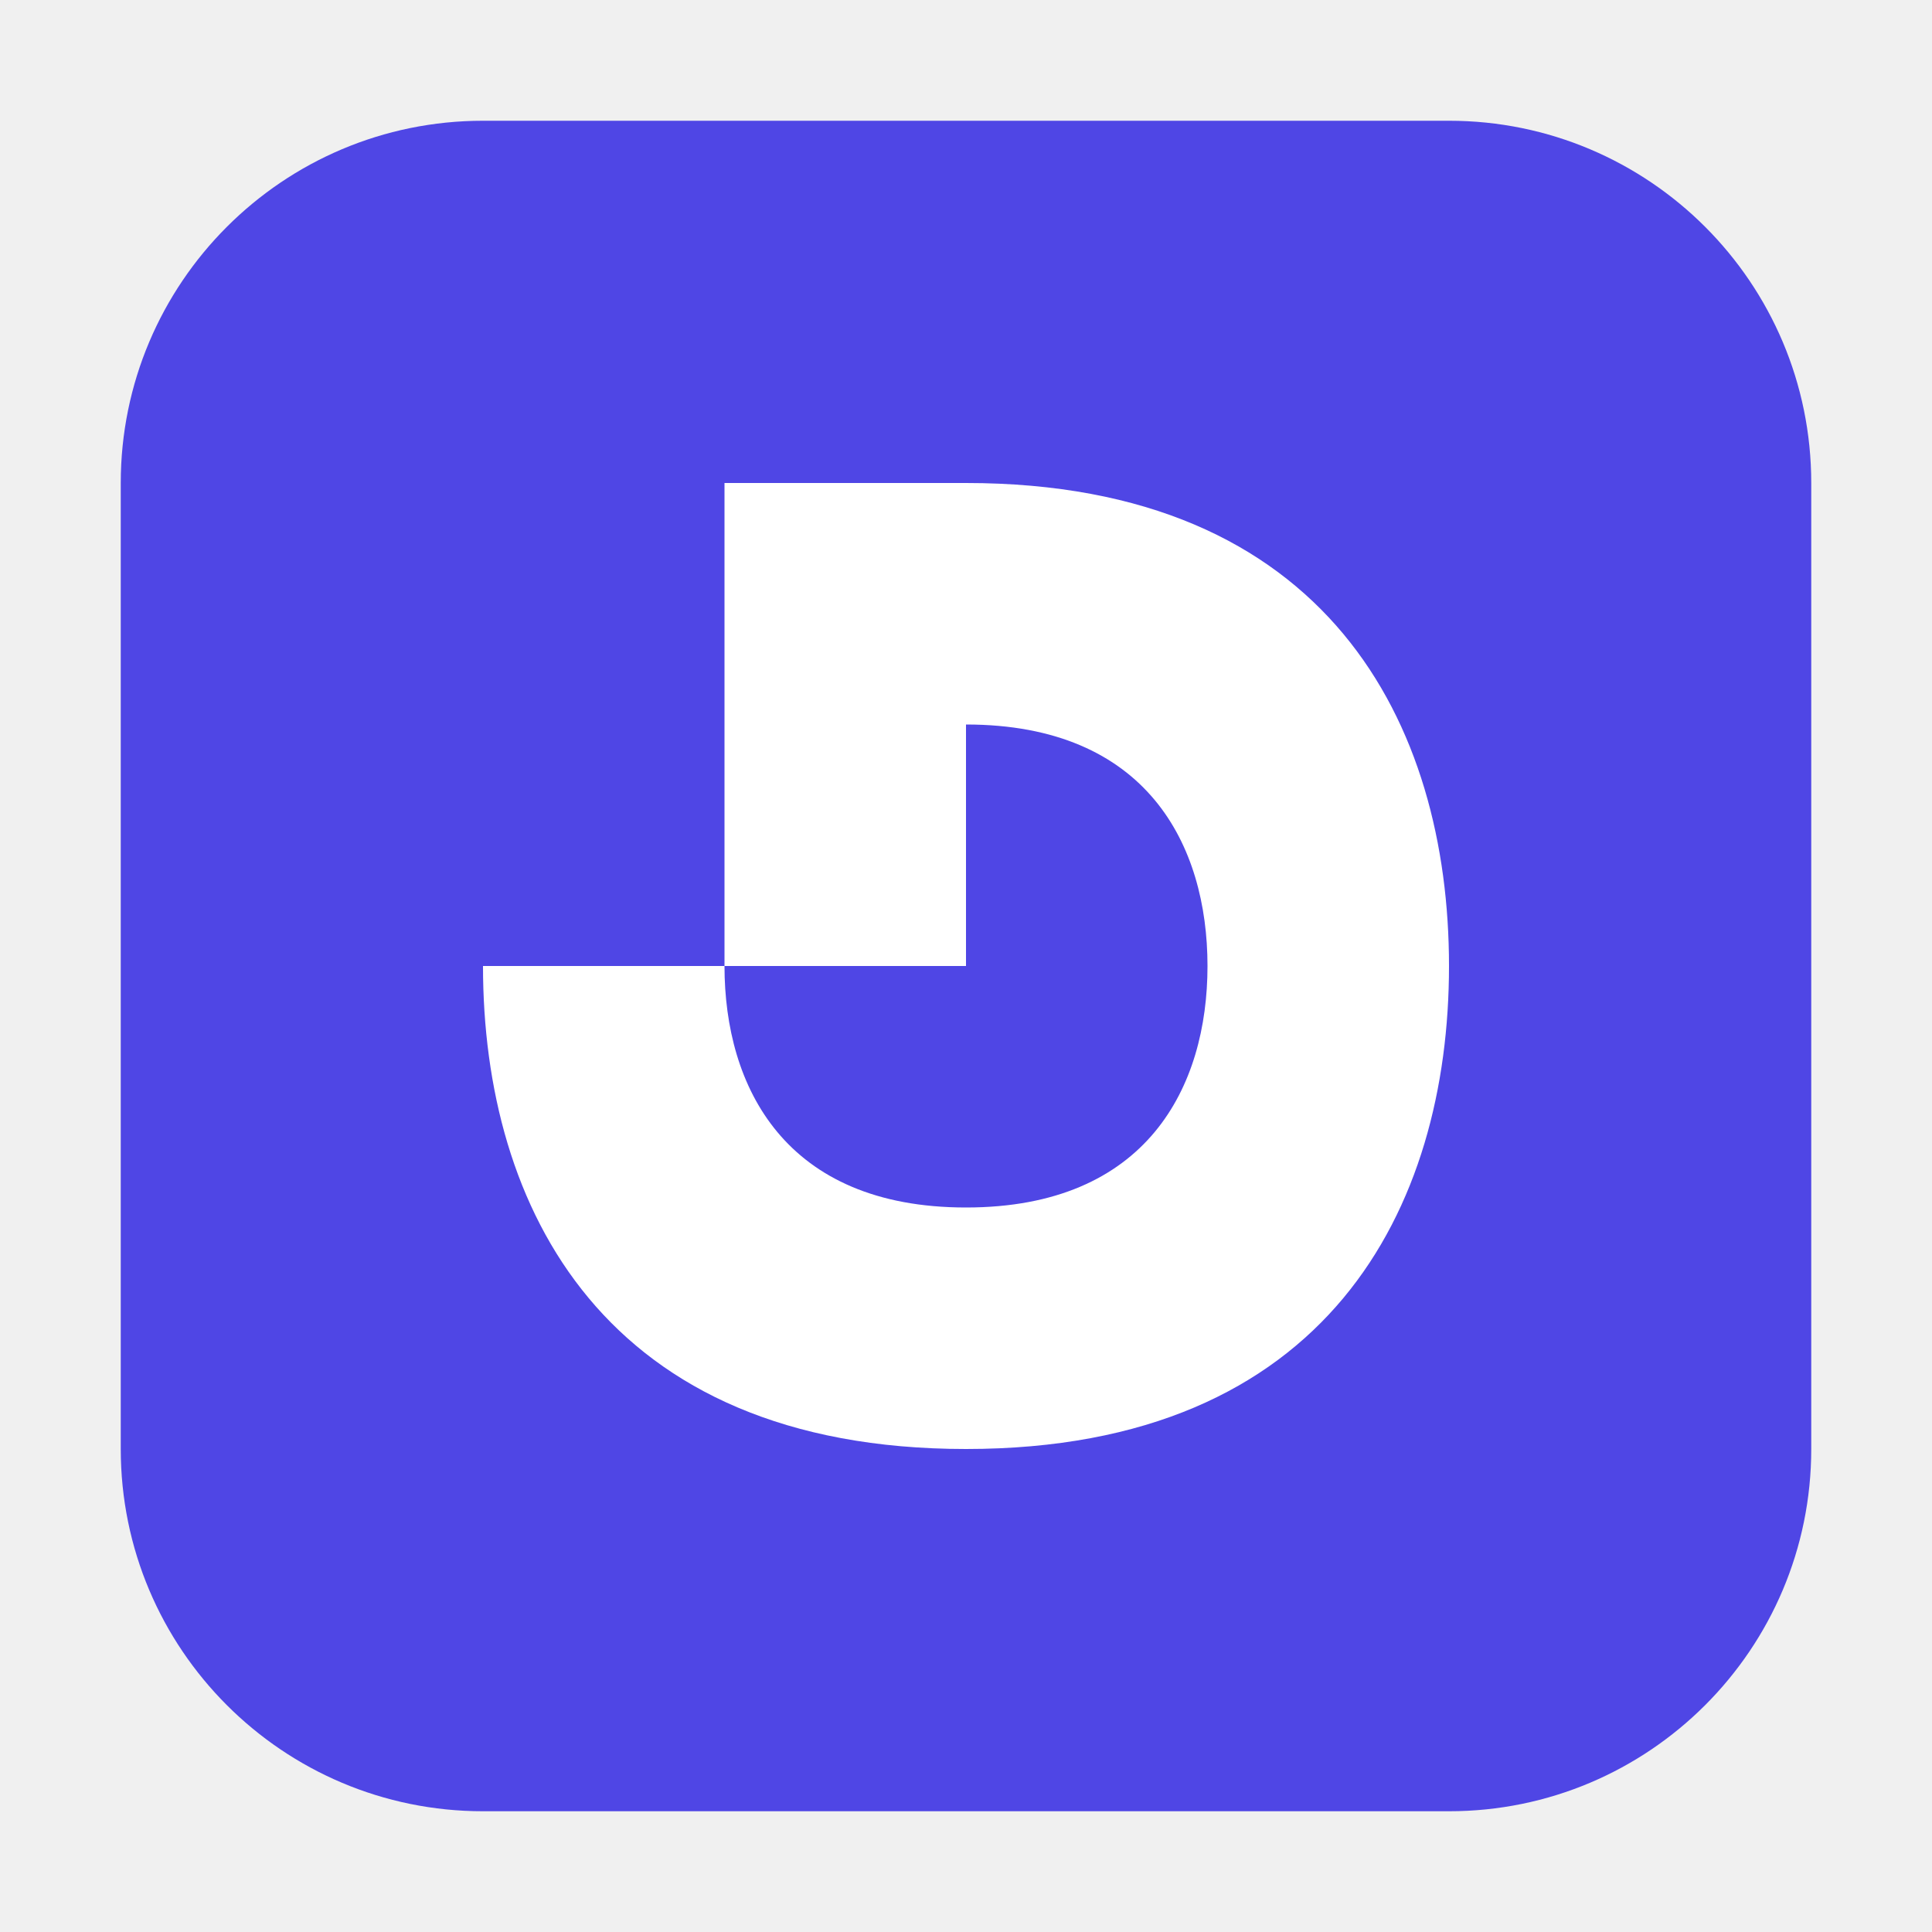
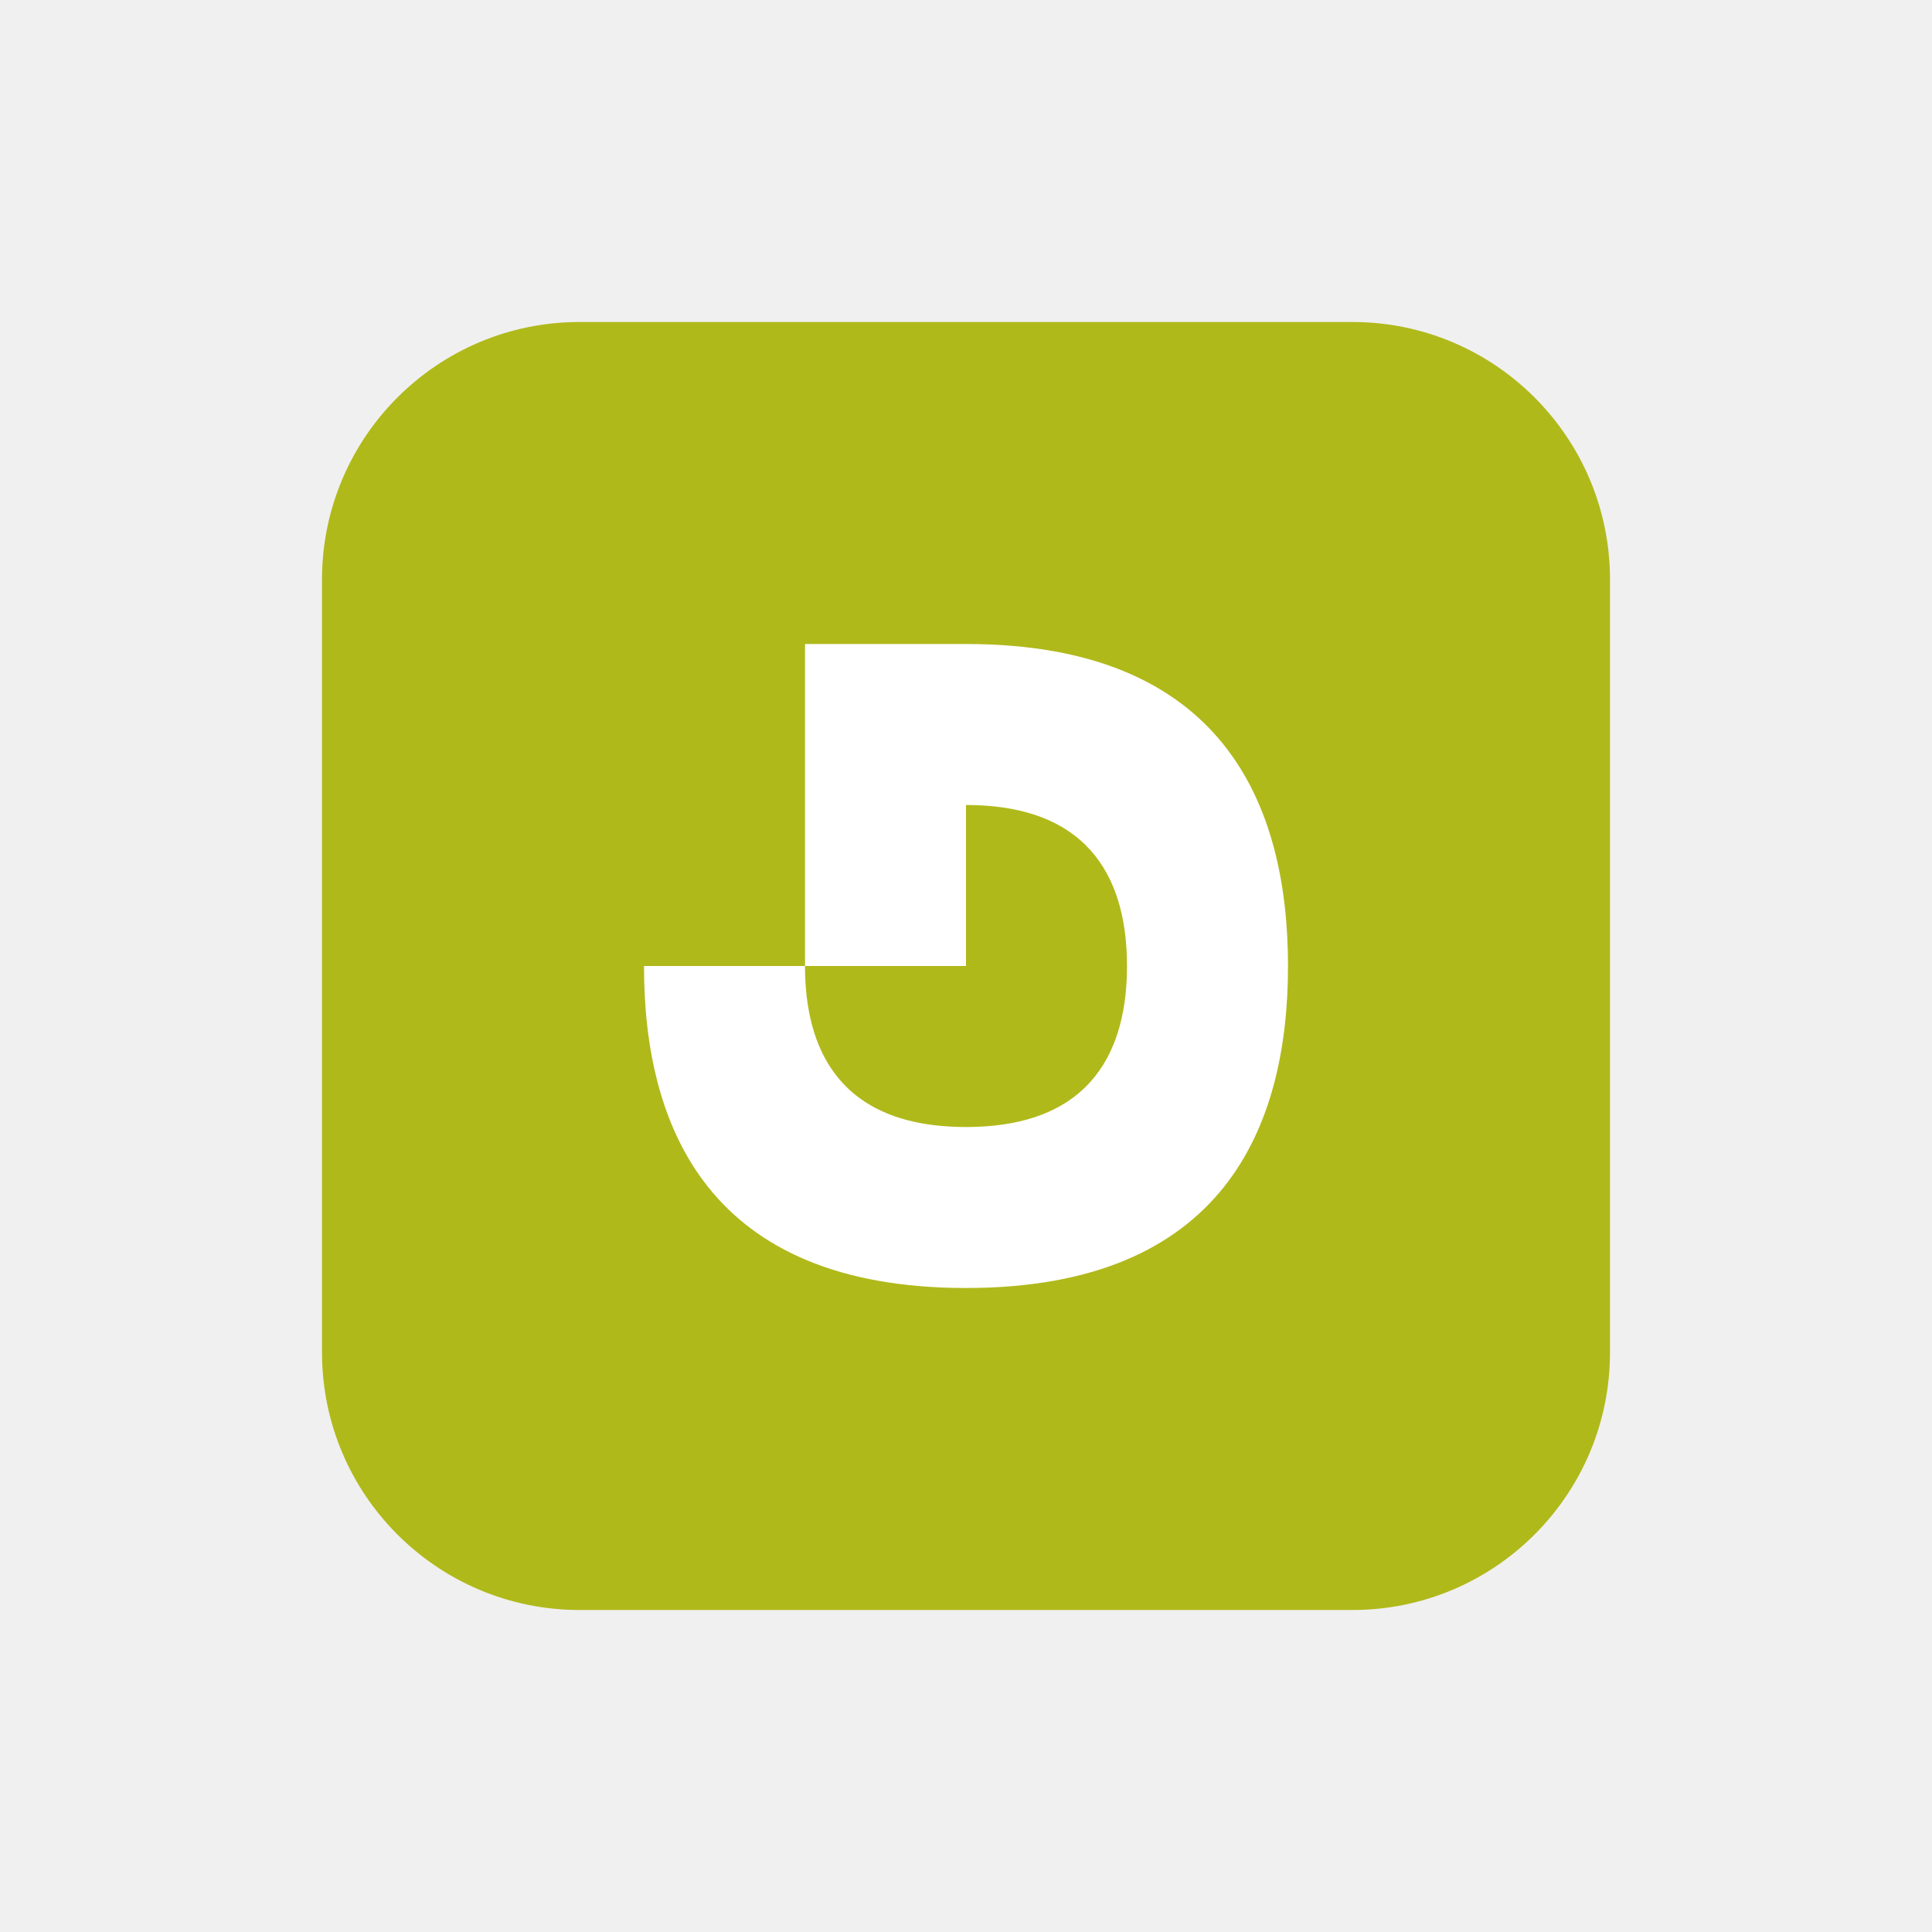
- <svg xmlns="http://www.w3.org/2000/svg" viewBox="0 0 64 64" width="64" height="64">
-   <rect x="4" y="4" width="56" height="56" rx="12" fill="#4f46e5" />
-   <path d="M32 16 C44 16, 48 24, 48 32 C48 40, 44 48, 32 48 C20 48, 16 40, 16 32 L24 32 C24 36, 26 40, 32 40 C38 40, 40 36, 40 32 C40 28, 38 24, 32 24 L32 32 L24 32 L24 16 L32 16 Z" fill="white" />
+ <svg xmlns="http://www.w3.org/2000/svg" viewBox="0 0 60 60" width="60" height="60">
+   <rect x="10" y="10" width="40" height="40" rx="8" fill="#b0b91a" />
+   <path d="M30 20 C38 20, 40 25, 40 30 C40 35, 38 40, 30 40 C22 40, 20 35, 20 30 L25 30 C25 32.5, 26 35, 30 35 C34 35, 35 32.5, 35 30 C35 27.5, 34 25, 30 25 L30 30 L25 30 L25 20 L30 20 Z" fill="white" />
</svg>
